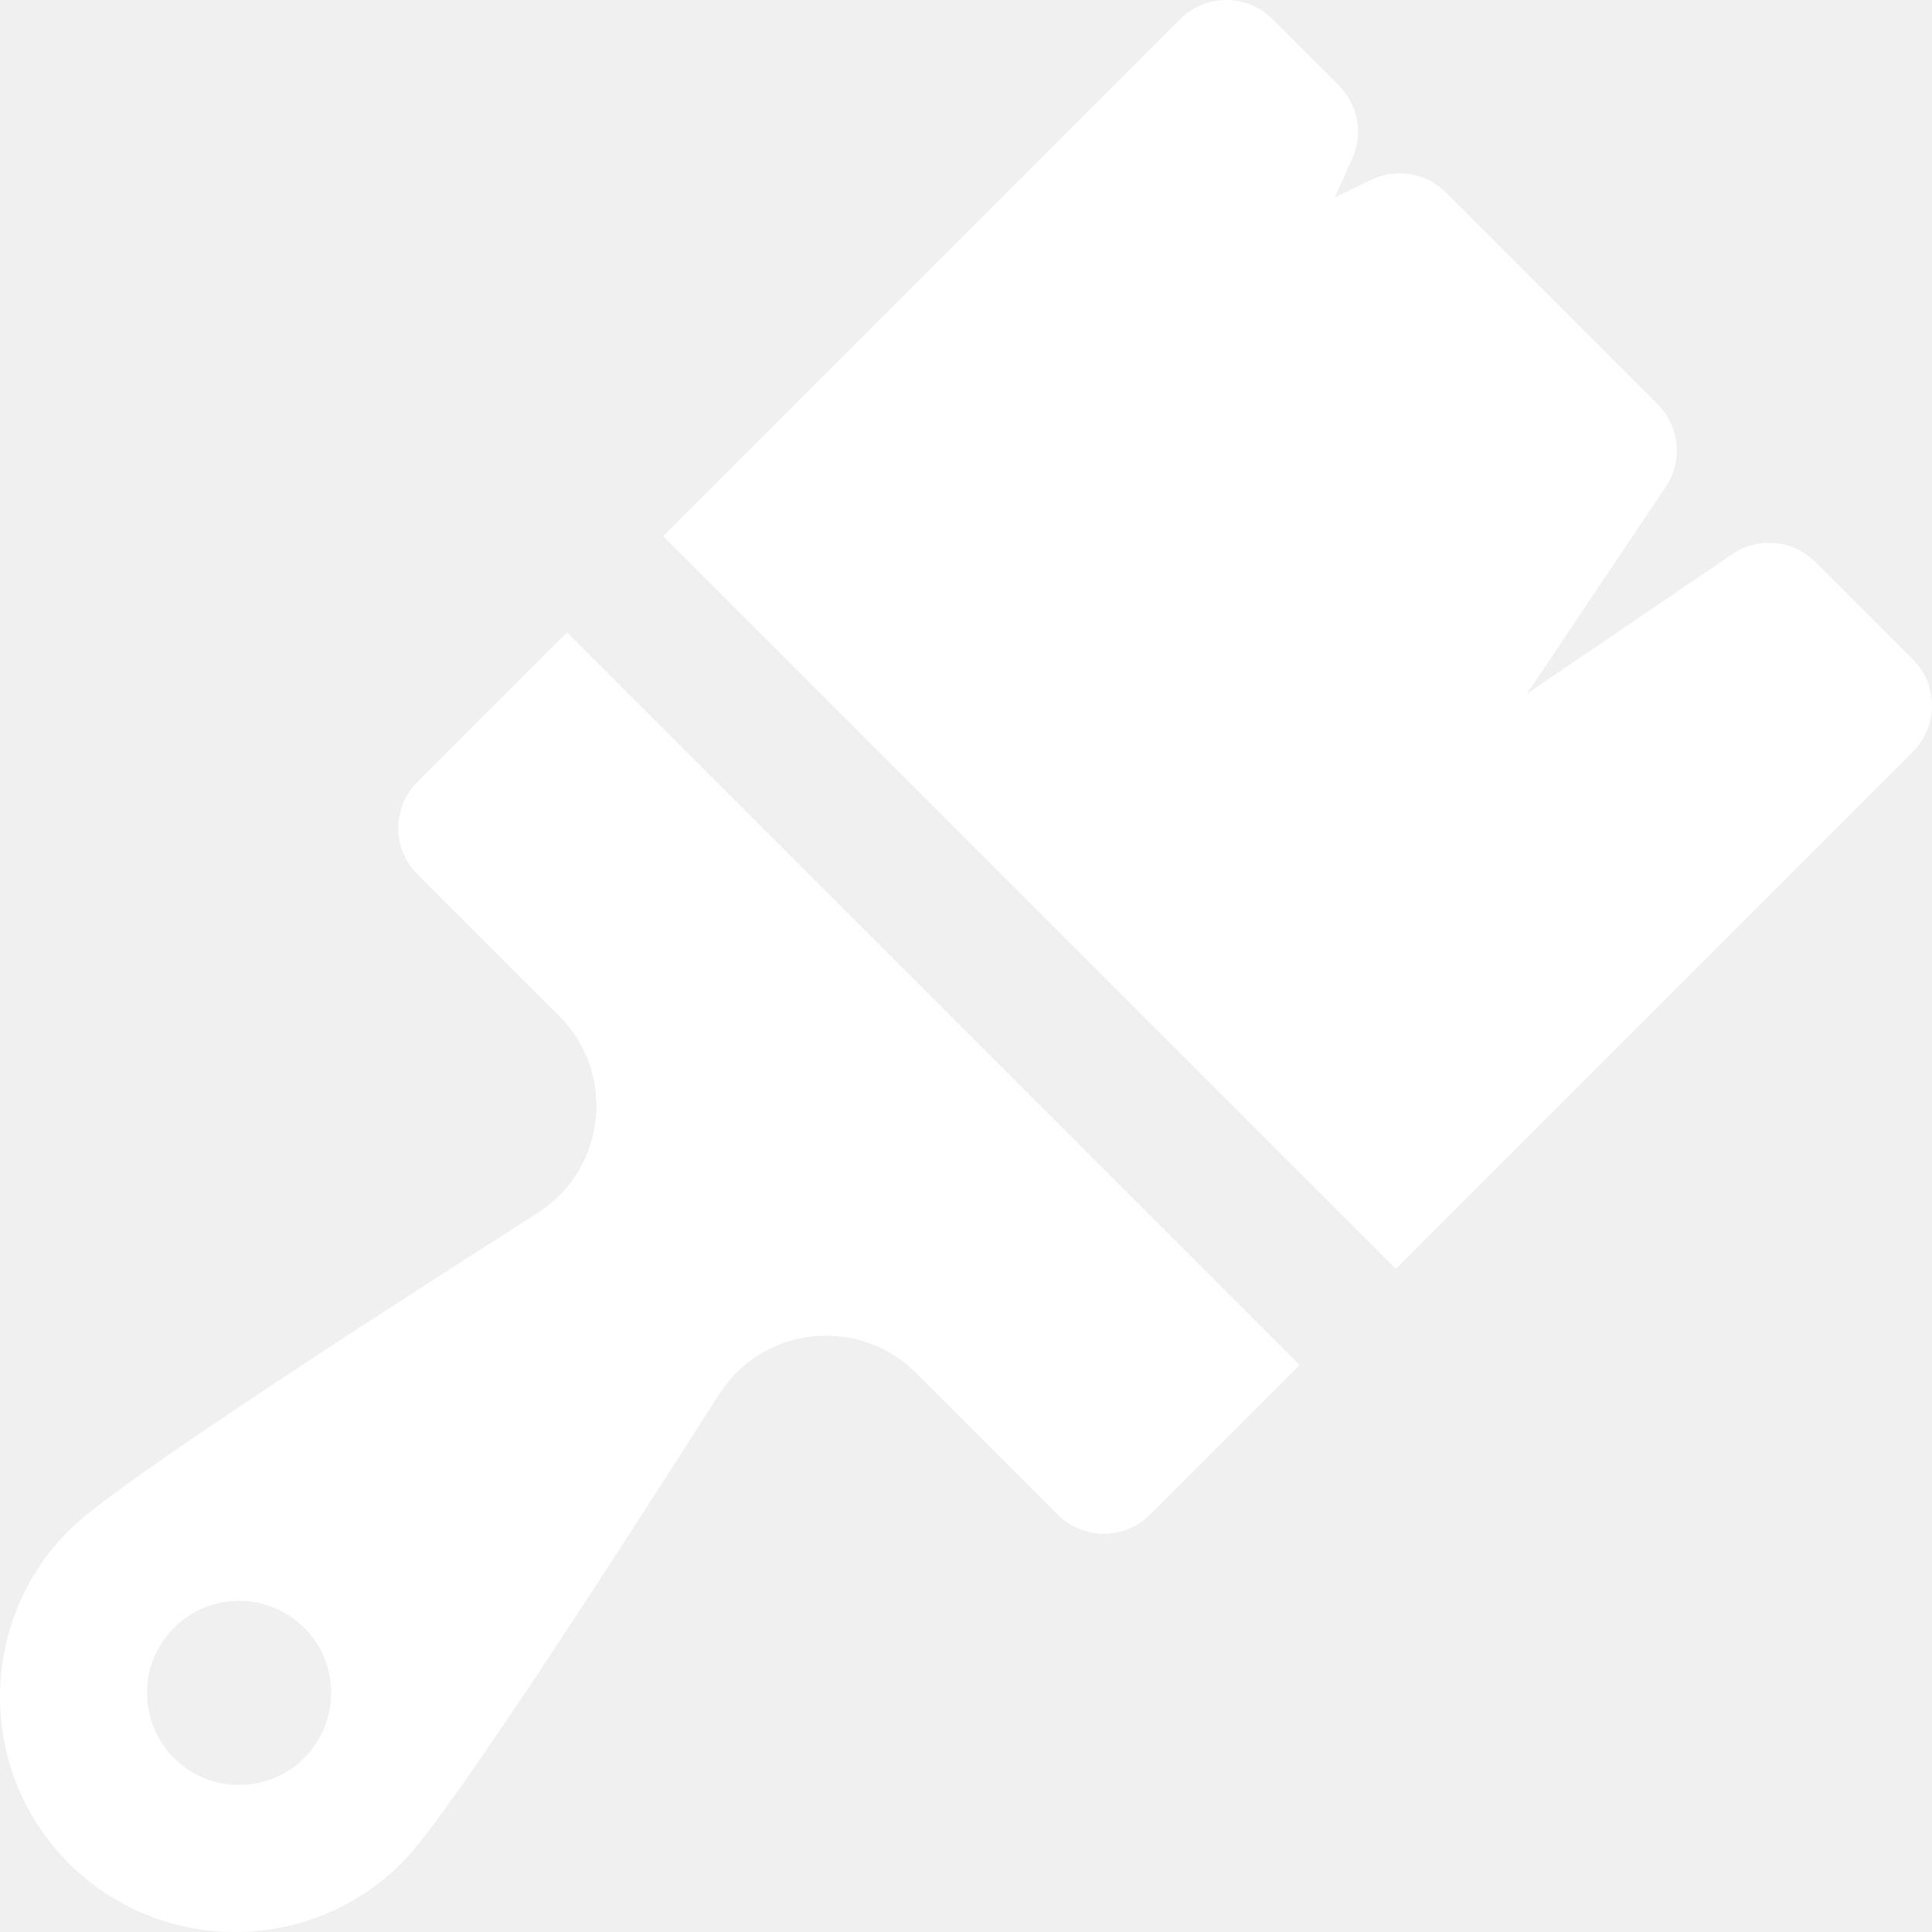
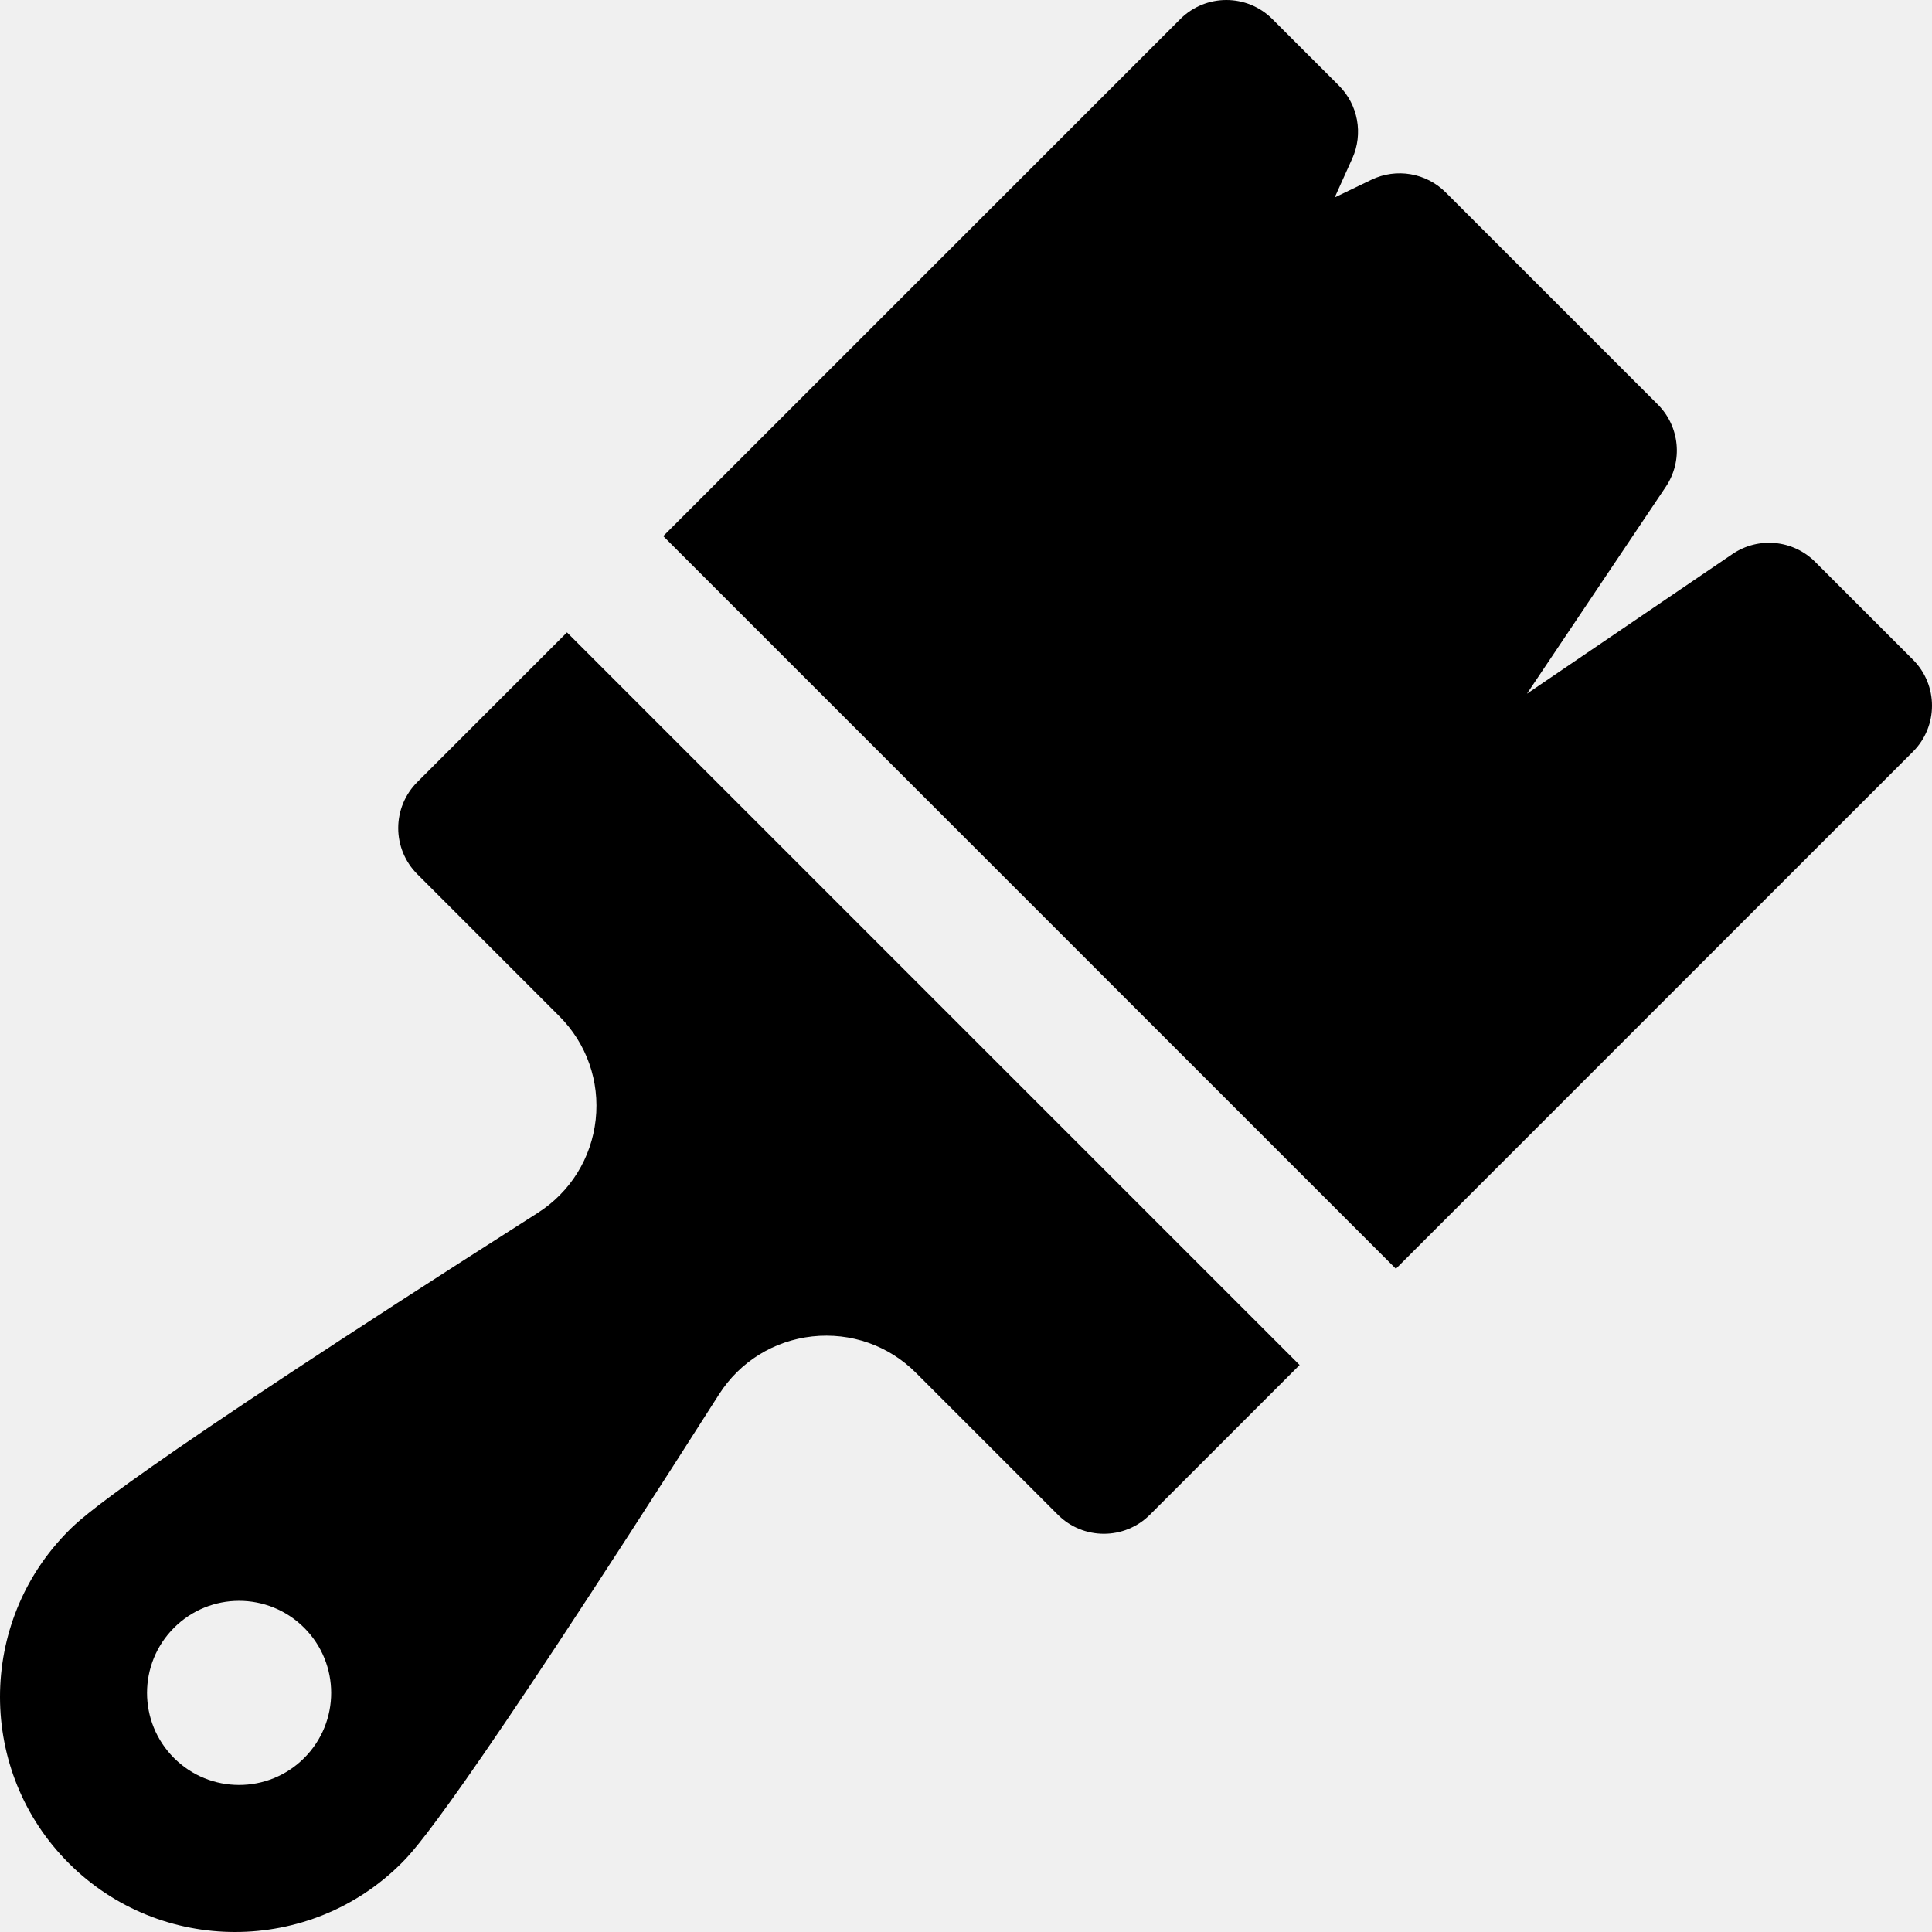
- <svg xmlns="http://www.w3.org/2000/svg" version="1.1" id="Capa_1" x="0px" y="0px" viewBox="0 0 444.892 444.892" style="enable-background:new 0 0 444.892 444.892;" xml:space="preserve" width="512px" height="512px">
-   <g id="XMLID_476_">
-     <path id="XMLID_503_" d="M440.498,173.103c5.858-5.857,5.858-15.355,0-21.213l-22.511-22.511c-5.091-5.091-13.084-5.846-19.038-1.8   l-47.332,32.17l31.975-47.652c3.993-5.951,3.219-13.897-1.85-18.964l-48.83-48.83c-4.508-4.508-11.372-5.675-17.114-2.908   l-8.443,4.065l4.043-8.97c2.563-5.685,1.341-12.361-3.068-16.771L293.002,4.393c-5.857-5.857-15.355-5.857-21.213,0   l-119.06,119.059l168.71,168.71L440.498,173.103z" fill="#FFFFFF" />
-     <path id="XMLID_1199_" d="M130.56,145.622l-34.466,34.466c-2.813,2.813-4.394,6.628-4.394,10.606s1.58,7.794,4.394,10.606   l32.694,32.694c6.299,6.299,9.354,14.992,8.382,23.849c-0.971,8.851-5.843,16.677-13.366,21.473   C27.736,340.554,18.781,349.51,15.839,352.453c-21.119,21.118-21.119,55.48,0,76.6c21.14,21.14,55.504,21.098,76.6,0   c2.944-2.943,11.902-11.902,73.136-107.965c4.784-7.505,12.607-12.366,21.462-13.339c8.883-0.969,17.575,2.071,23.859,8.354   l32.694,32.694c5.857,5.857,15.356,5.857,21.213,0l34.467-34.467L130.56,145.622z M70.05,404.825c-8.28,8.28-21.704,8.28-29.983,0   c-8.28-8.28-8.28-21.704,0-29.983c8.28-8.28,21.704-8.28,29.983,0C78.33,383.121,78.33,396.545,70.05,404.825z" fill="#FFFFFF" />
+ <svg xmlns="http://www.w3.org/2000/svg" height="512px" width="512px" xml:space="preserve" style="enable-background:new 0 0 444.892 444.892;" viewBox="0 0 444.892 444.892" y="0px" x="0px" id="Capa_1" version="1.1">
+   <defs id="defs4302" />
+   <g style="fill:#000000" id="XMLID_476_">
+     <path style="fill:#000000" fill="#FFFFFF" d="M440.498,173.103c5.858-5.857,5.858-15.355,0-21.213l-22.511-22.511c-5.091-5.091-13.084-5.846-19.038-1.8   l-47.332,32.17l31.975-47.652c3.993-5.951,3.219-13.897-1.85-18.964l-48.83-48.83c-4.508-4.508-11.372-5.675-17.114-2.908   l-8.443,4.065l4.043-8.97c2.563-5.685,1.341-12.361-3.068-16.771L293.002,4.393c-5.857-5.857-15.355-5.857-21.213,0   l-119.06,119.059l168.71,168.71L440.498,173.103z" id="XMLID_503_" />
+     <path style="fill:#000000" fill="#FFFFFF" d="M130.56,145.622l-34.466,34.466c-2.813,2.813-4.394,6.628-4.394,10.606s1.58,7.794,4.394,10.606   l32.694,32.694c6.299,6.299,9.354,14.992,8.382,23.849c-0.971,8.851-5.843,16.677-13.366,21.473   C27.736,340.554,18.781,349.51,15.839,352.453c-21.119,21.118-21.119,55.48,0,76.6c21.14,21.14,55.504,21.098,76.6,0   c2.944-2.943,11.902-11.902,73.136-107.965c4.784-7.505,12.607-12.366,21.462-13.339c8.883-0.969,17.575,2.071,23.859,8.354   l32.694,32.694c5.857,5.857,15.356,5.857,21.213,0l34.467-34.467L130.56,145.622z M70.05,404.825c-8.28,8.28-21.704,8.28-29.983,0   c-8.28-8.28-8.28-21.704,0-29.983c8.28-8.28,21.704-8.28,29.983,0C78.33,383.121,78.33,396.545,70.05,404.825z" id="XMLID_1199_" />
  </g>
-   <g>
- </g>
-   <g>
- </g>
-   <g>
- </g>
-   <g>
- </g>
-   <g>
- </g>
-   <g>
- </g>
-   <g>
- </g>
-   <g>
- </g>
-   <g>
- </g>
-   <g>
- </g>
-   <g>
- </g>
-   <g>
- </g>
-   <g>
- </g>
-   <g>
- </g>
-   <g>
- </g>
+   <g id="g4270" />
+   <g id="g4272" />
+   <g id="g4274" />
+   <g id="g4276" />
+   <g id="g4278" />
+   <g id="g4280" />
+   <g id="g4282" />
+   <g id="g4284" />
+   <g id="g4286" />
+   <g id="g4288" />
+   <g id="g4290" />
+   <g id="g4292" />
+   <g id="g4294" />
+   <g id="g4296" />
+   <g id="g4298" />
</svg>
